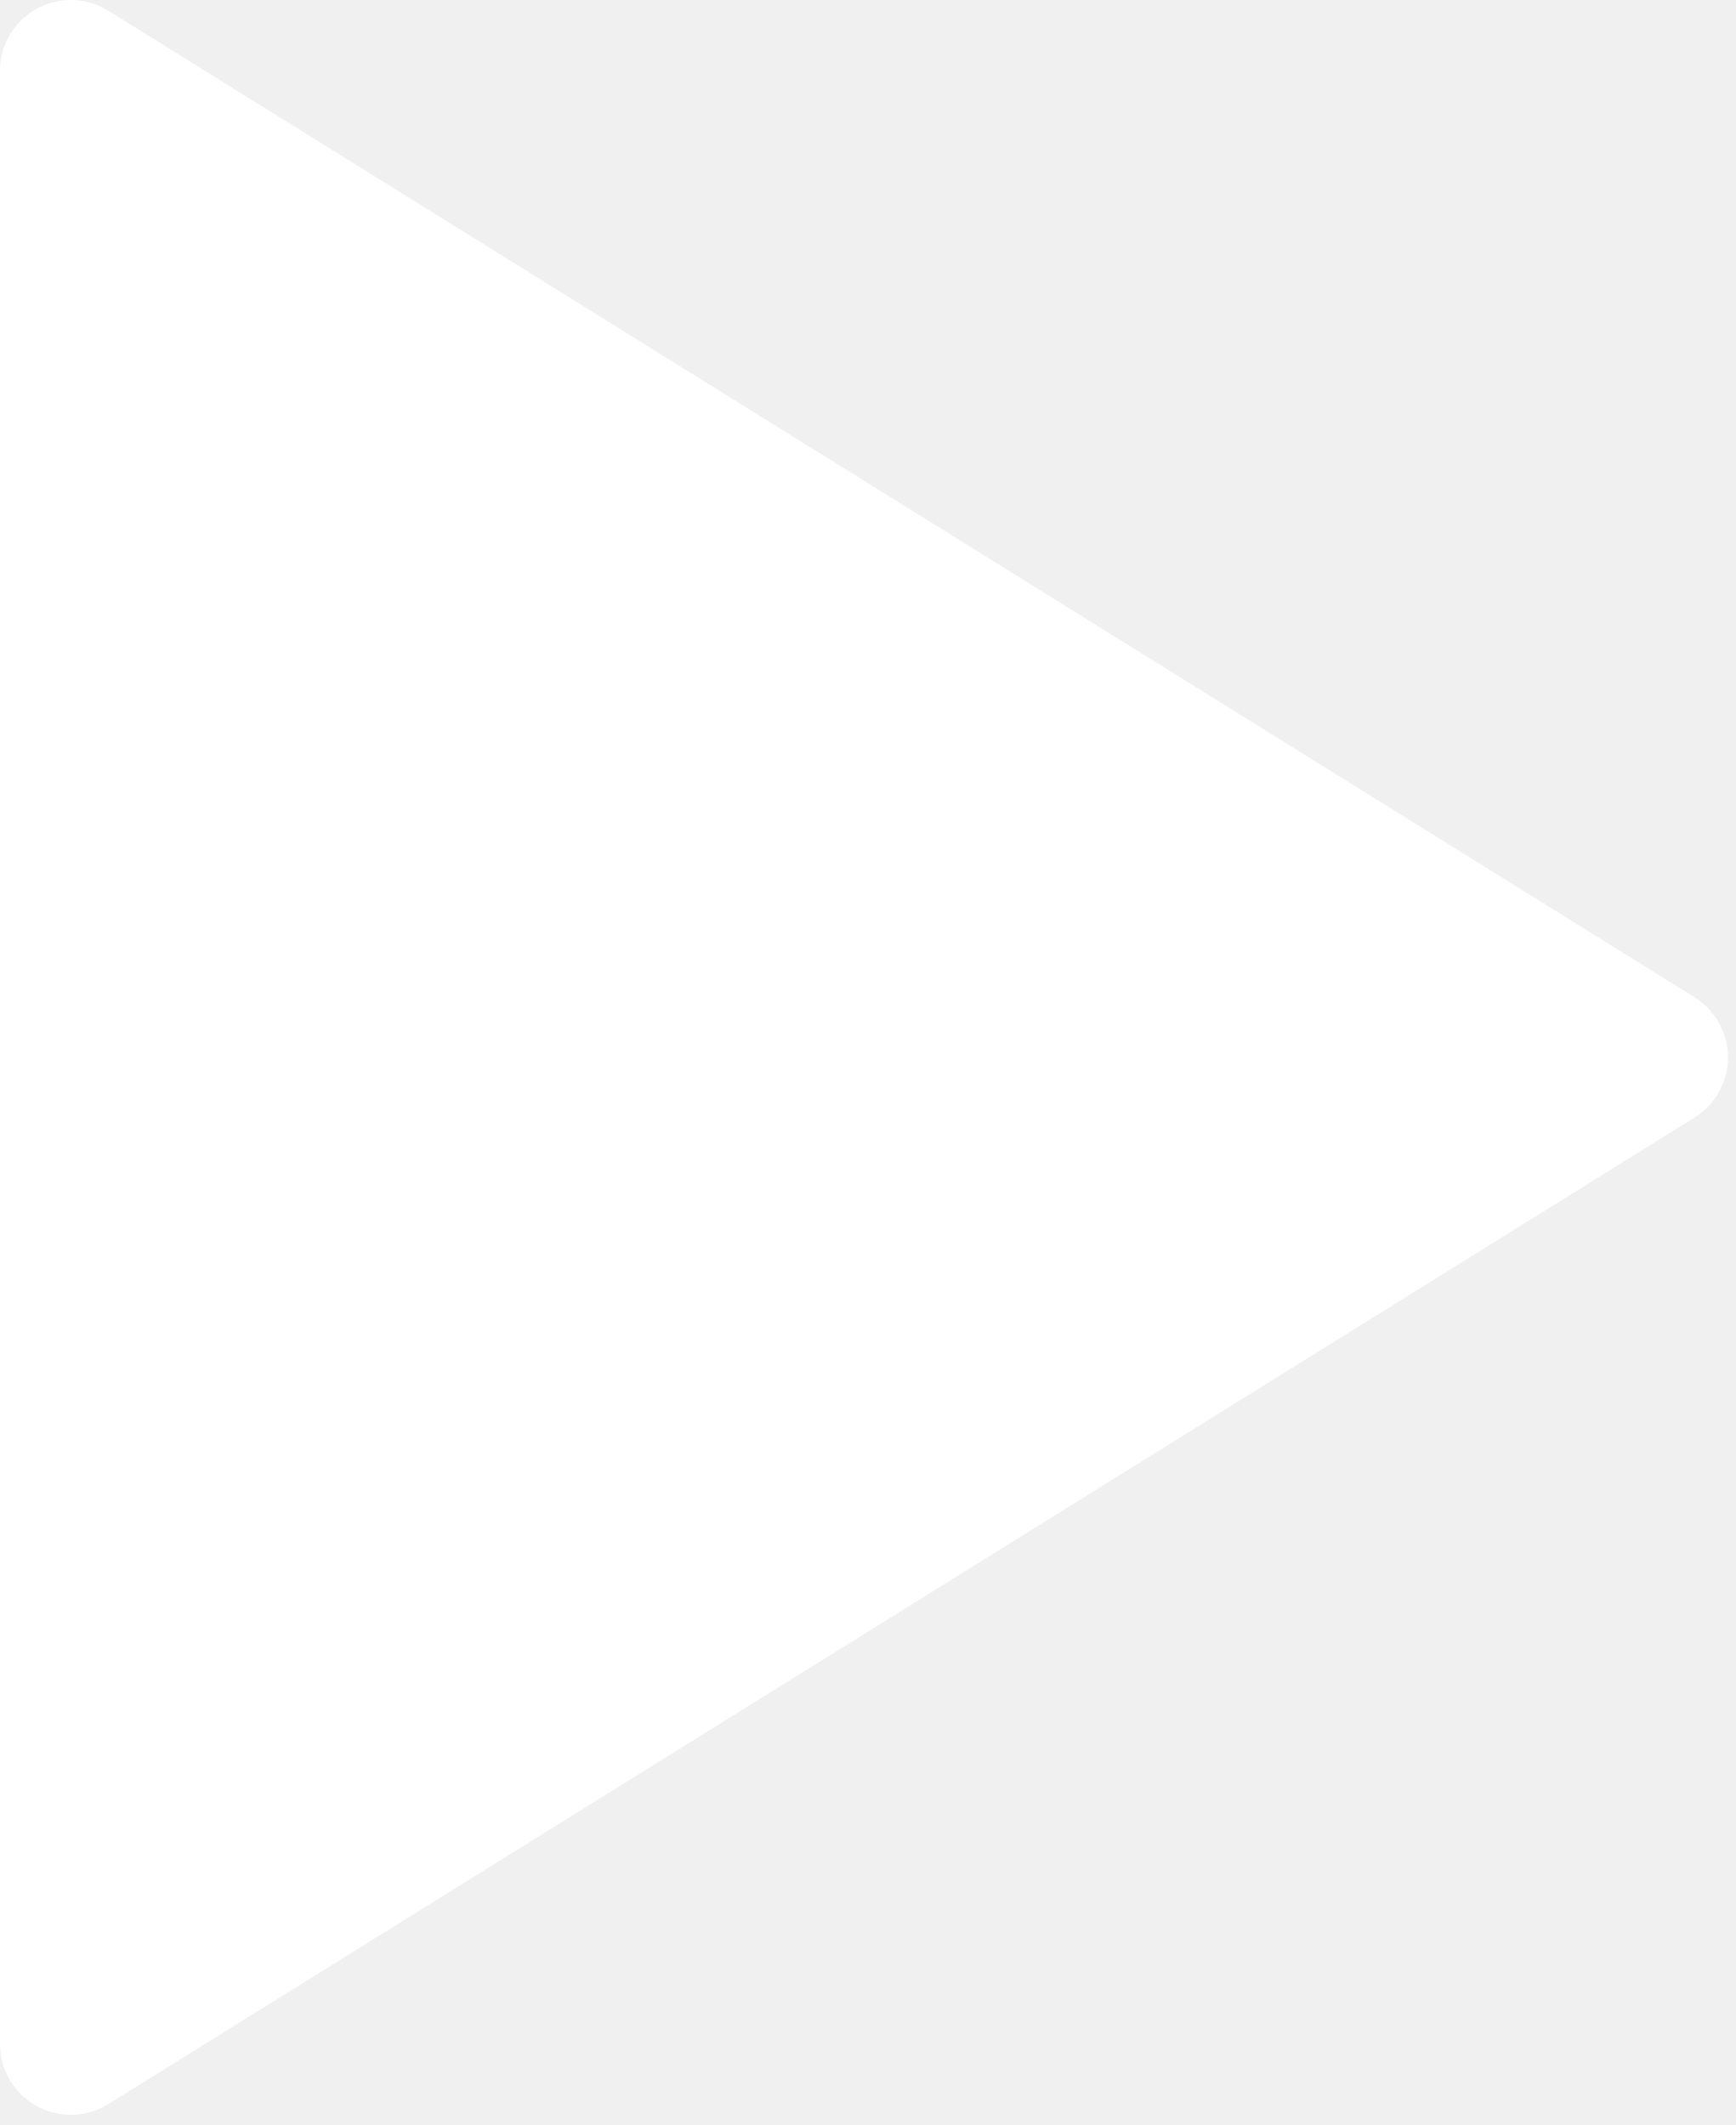
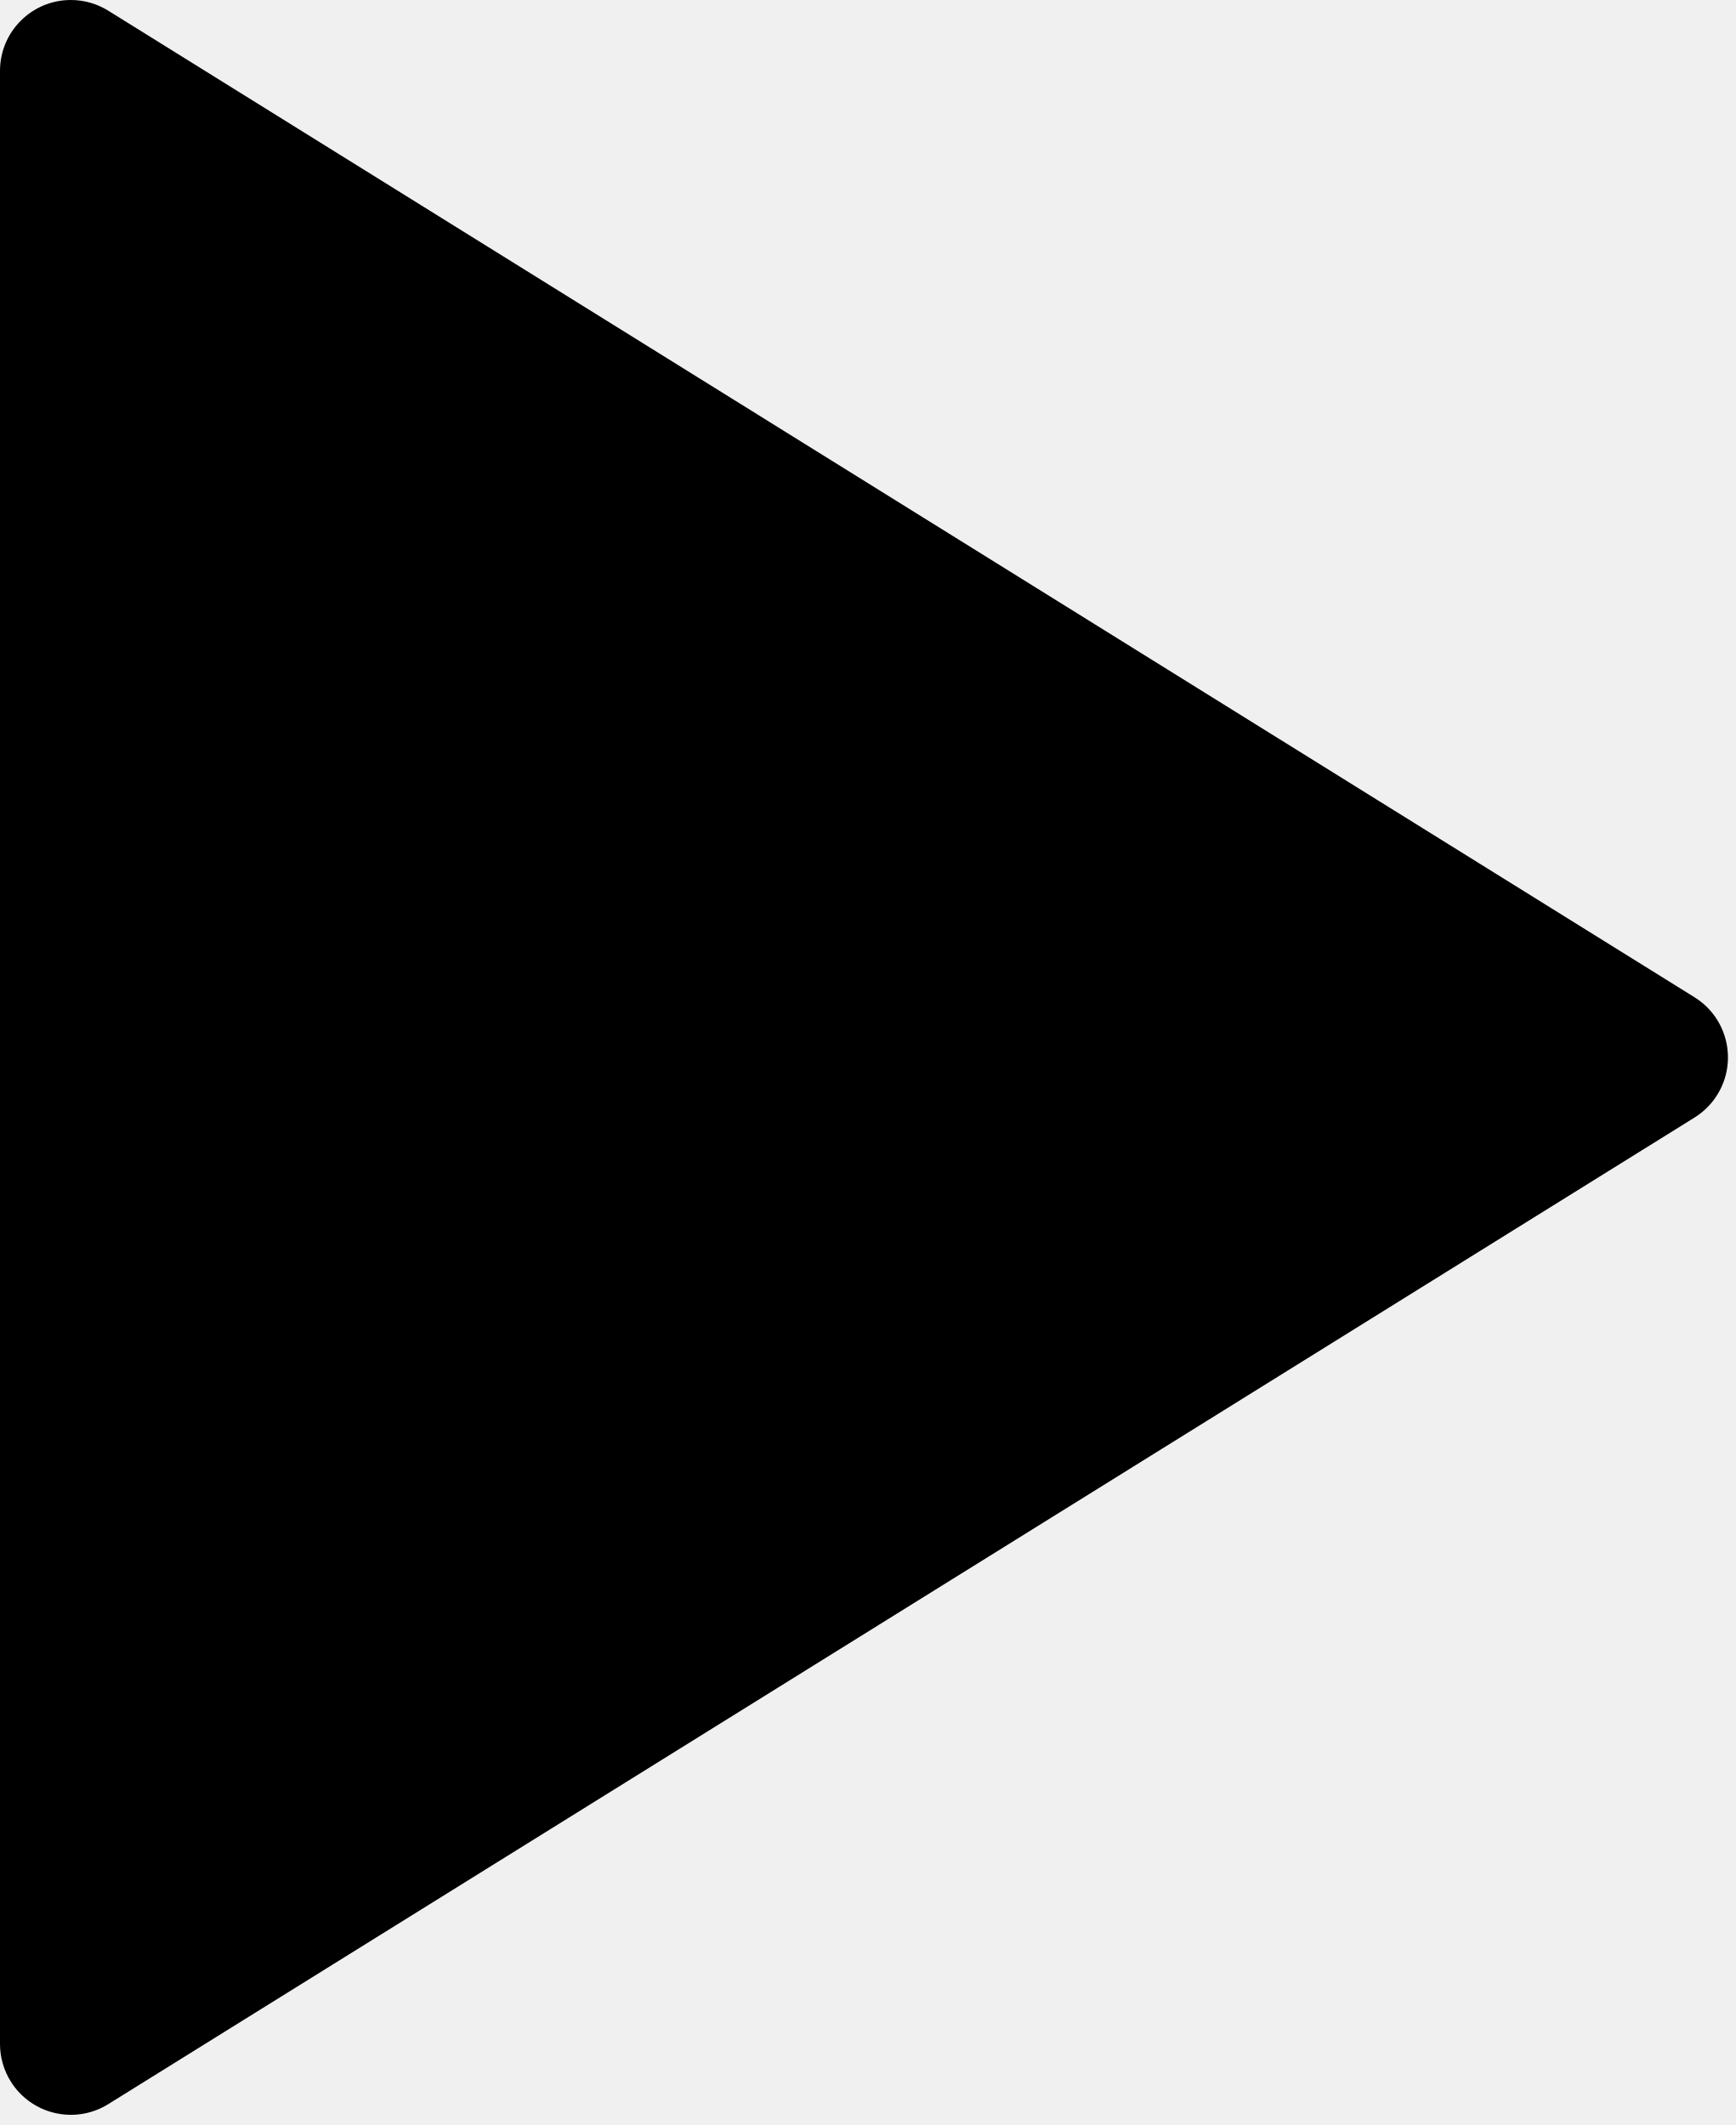
<svg xmlns="http://www.w3.org/2000/svg" width="98px" height="120px" viewBox="0 0 98 120" version="1.1">
  <defs />
  <g id="icons" stroke="none" stroke-width="1" fill="none" fill-rule="evenodd">
-     <path d="M-5.68434189e-14,115.425 L-5.68434189e-14,4 L-5.68434189e-14,4 C-5.71139604e-14,1.791 1.791,-3.41948692e-14 4,-3.46389584e-14 C4.747,-3.46389584e-14 5.479,0.209 6.113,0.604 L95.674,56.316 L95.674,56.316 C97.55,57.483 98.125,59.949 96.958,61.825 C96.634,62.346 96.195,62.785 95.674,63.109 L6.113,118.821 L6.113,118.821 C4.237,119.988 1.77,119.413 0.604,117.537 C0.209,116.903 -6.73873608e-14,116.171 -6.21724894e-14,115.425 Z" id="Path-7" fill="#FFFFFF" />
+     <path d="M-5.68434189e-14,115.425 L-5.68434189e-14,4 L-5.68434189e-14,4 C-5.71139604e-14,1.791 1.791,-3.41948692e-14 4,-3.46389584e-14 C4.747,-3.46389584e-14 5.479,0.209 6.113,0.604 L95.674,56.316 L95.674,56.316 C97.55,57.483 98.125,59.949 96.958,61.825 C96.634,62.346 96.195,62.785 95.674,63.109 L6.113,118.821 L6.113,118.821 C4.237,119.988 1.77,119.413 0.604,117.537 C0.209,116.903 -6.73873608e-14,116.171 -6.21724894e-14,115.425 Z" id="Path-7" fill="black" />
  </g>
</svg>
